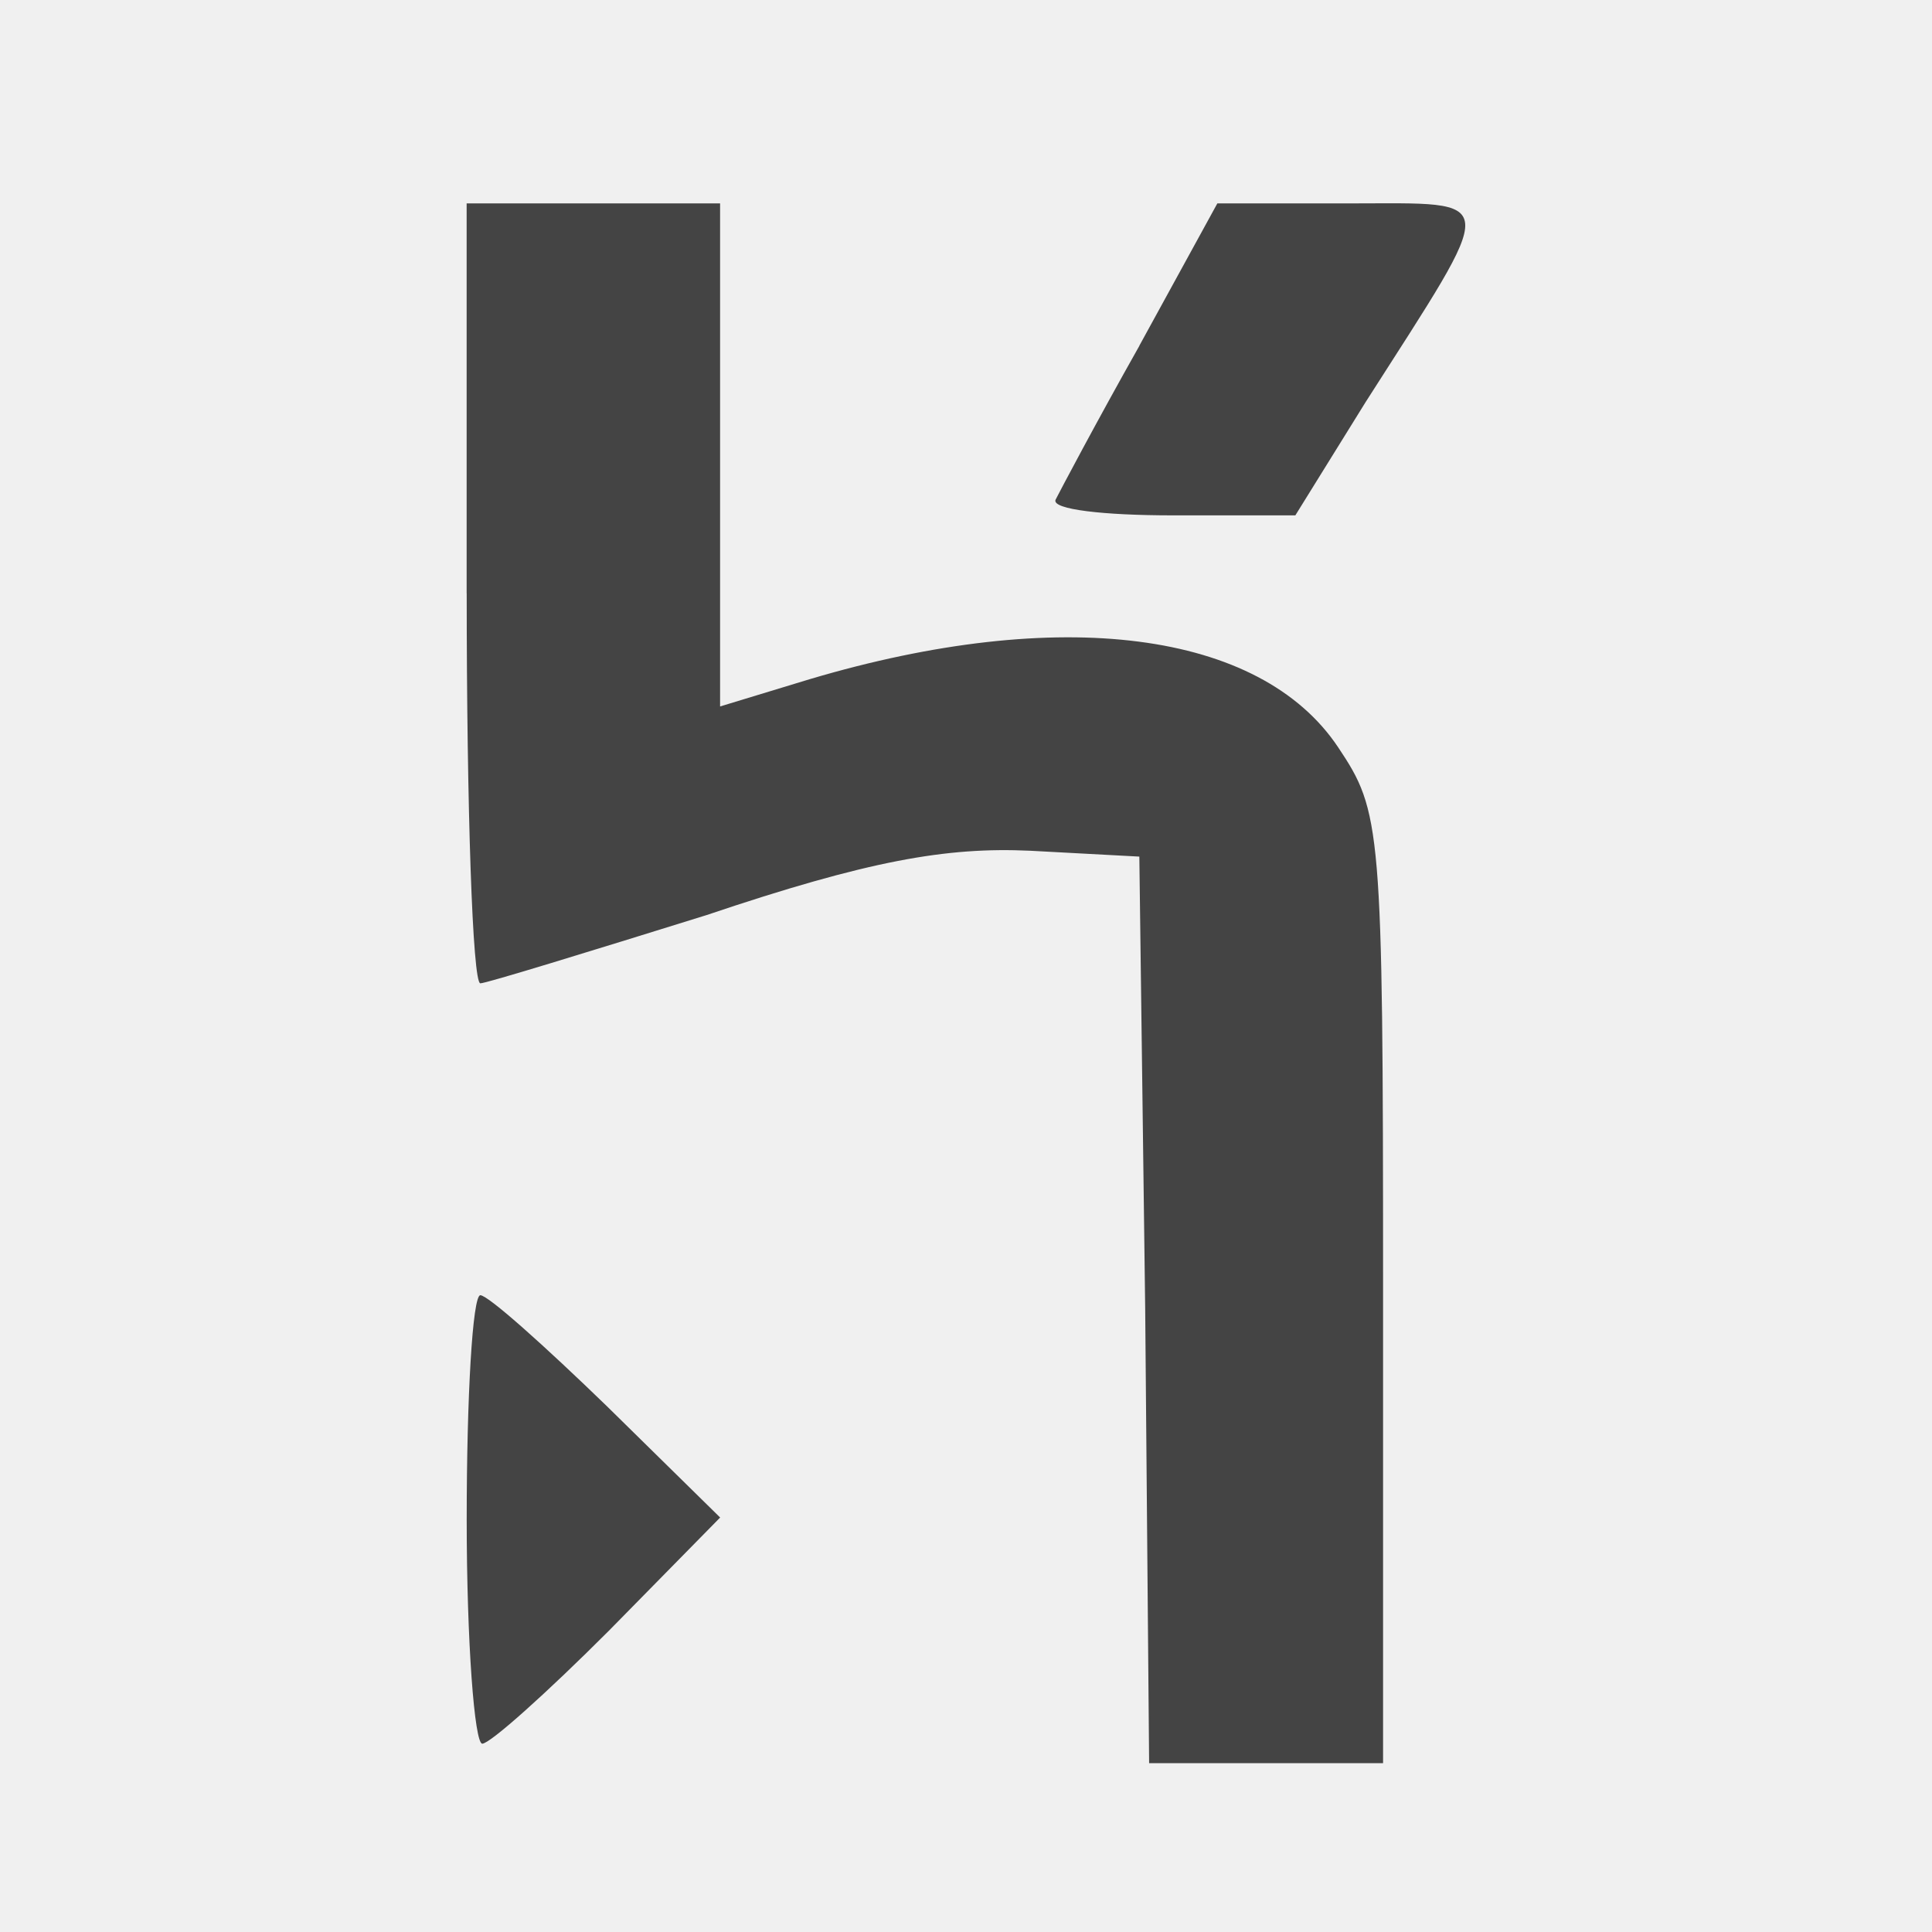
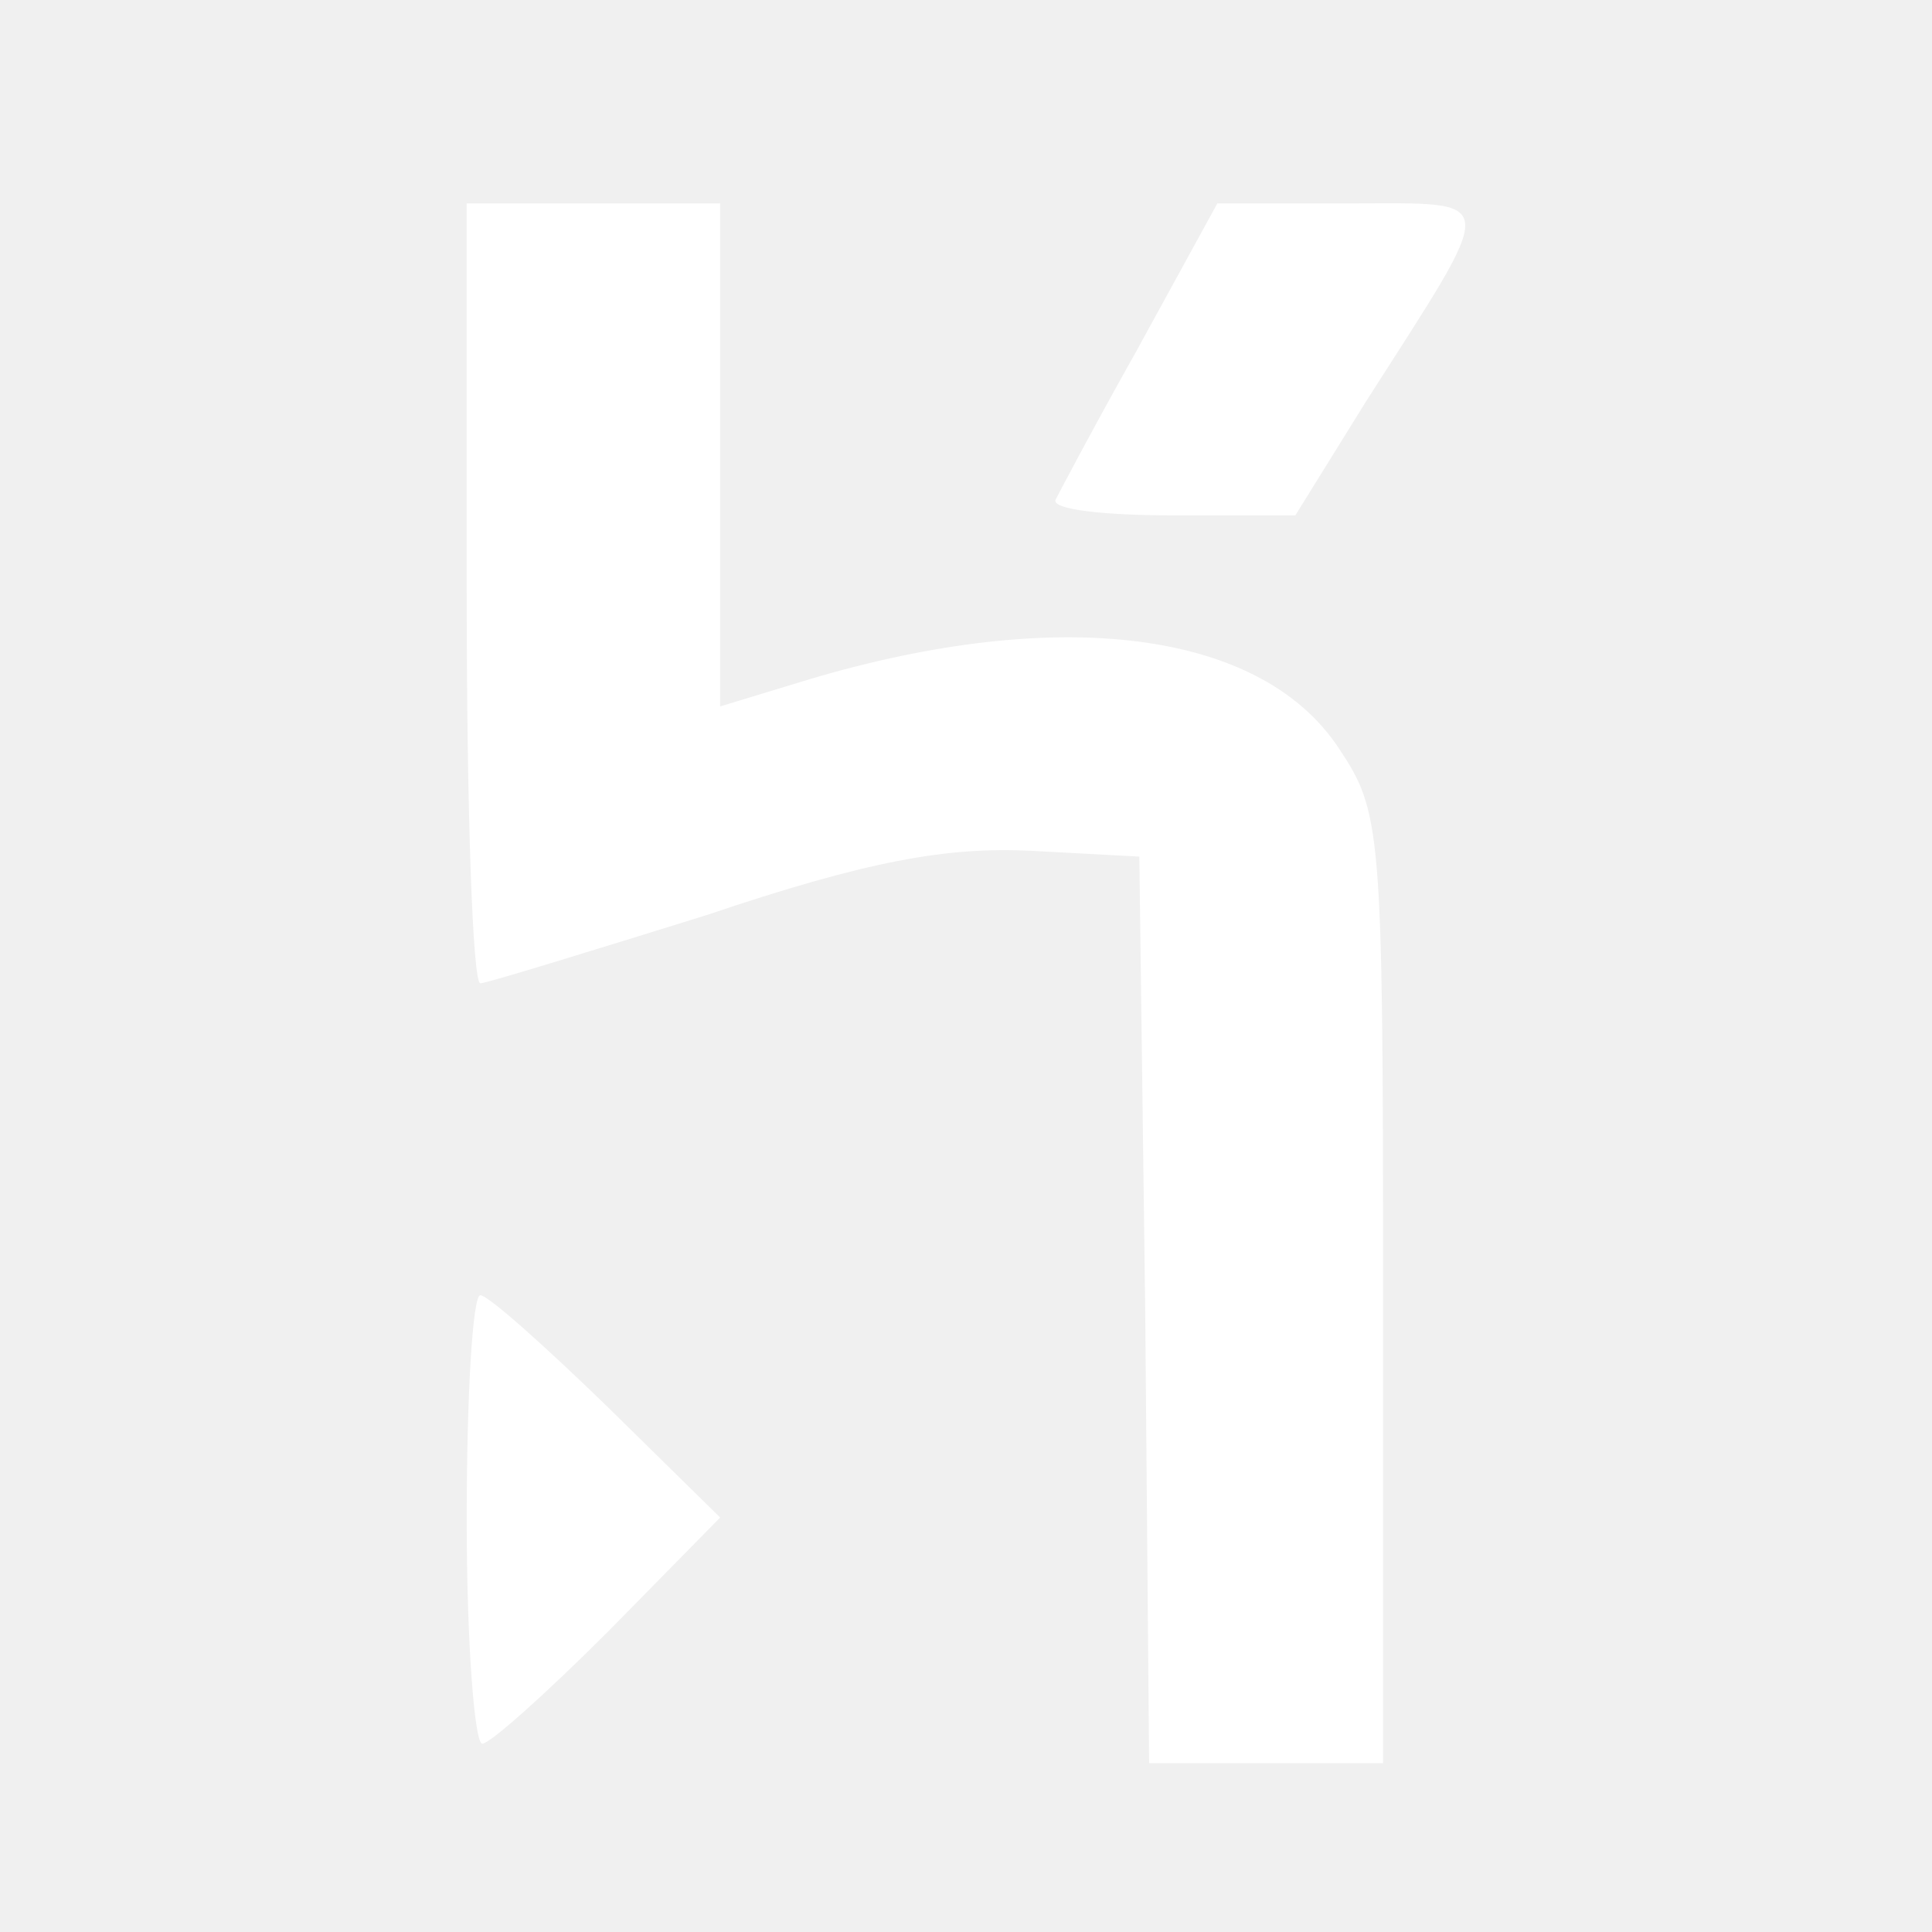
<svg xmlns="http://www.w3.org/2000/svg" width="800px" height="800px" viewBox="0 0 32 32" version="1.1">
-   <path fill="#444444" d="M7.73 9.828c0 3.552 0.097 6.459 0.226 6.459 0.097 0 1.776-0.517 3.746-1.13 2.68-0.904 3.972-1.13 5.361-1.066l1.808 0.097 0.097 7.492 0.065 7.524h3.875v-7.88c0-7.653-0.032-7.879-0.743-8.945-1.292-1.938-4.618-2.358-8.752-1.13l-1.486 0.452v-8.332h-4.198v6.459zM18.872 5.727c-0.711 1.26-1.324 2.422-1.389 2.551-0.065 0.161 0.807 0.258 1.938 0.258h2.034l1.162-1.873c2.228-3.488 2.261-3.294-0.258-3.294h-2.196l-1.292 2.357zM7.73 25.167c0 2.034 0.129 3.714 0.258 3.714s1.066-0.839 2.099-1.873l1.841-1.873-1.873-1.841c-1.033-1.001-1.97-1.841-2.099-1.841s-0.226 1.679-0.226 3.714z" />
+   <path fill="#FFFFFF" d="M7.73 9.828c0 3.552 0.097 6.459 0.226 6.459 0.097 0 1.776-0.517 3.746-1.13 2.68-0.904 3.972-1.13 5.361-1.066l1.808 0.097 0.097 7.492 0.065 7.524h3.875v-7.88c0-7.653-0.032-7.879-0.743-8.945-1.292-1.938-4.618-2.358-8.752-1.13l-1.486 0.452v-8.332h-4.198v6.459zM18.872 5.727c-0.711 1.26-1.324 2.422-1.389 2.551-0.065 0.161 0.807 0.258 1.938 0.258h2.034l1.162-1.873c2.228-3.488 2.261-3.294-0.258-3.294h-2.196l-1.292 2.357zM7.73 25.167c0 2.034 0.129 3.714 0.258 3.714s1.066-0.839 2.099-1.873l1.841-1.873-1.873-1.841c-1.033-1.001-1.97-1.841-2.099-1.841s-0.226 1.679-0.226 3.714z" />
</svg>
